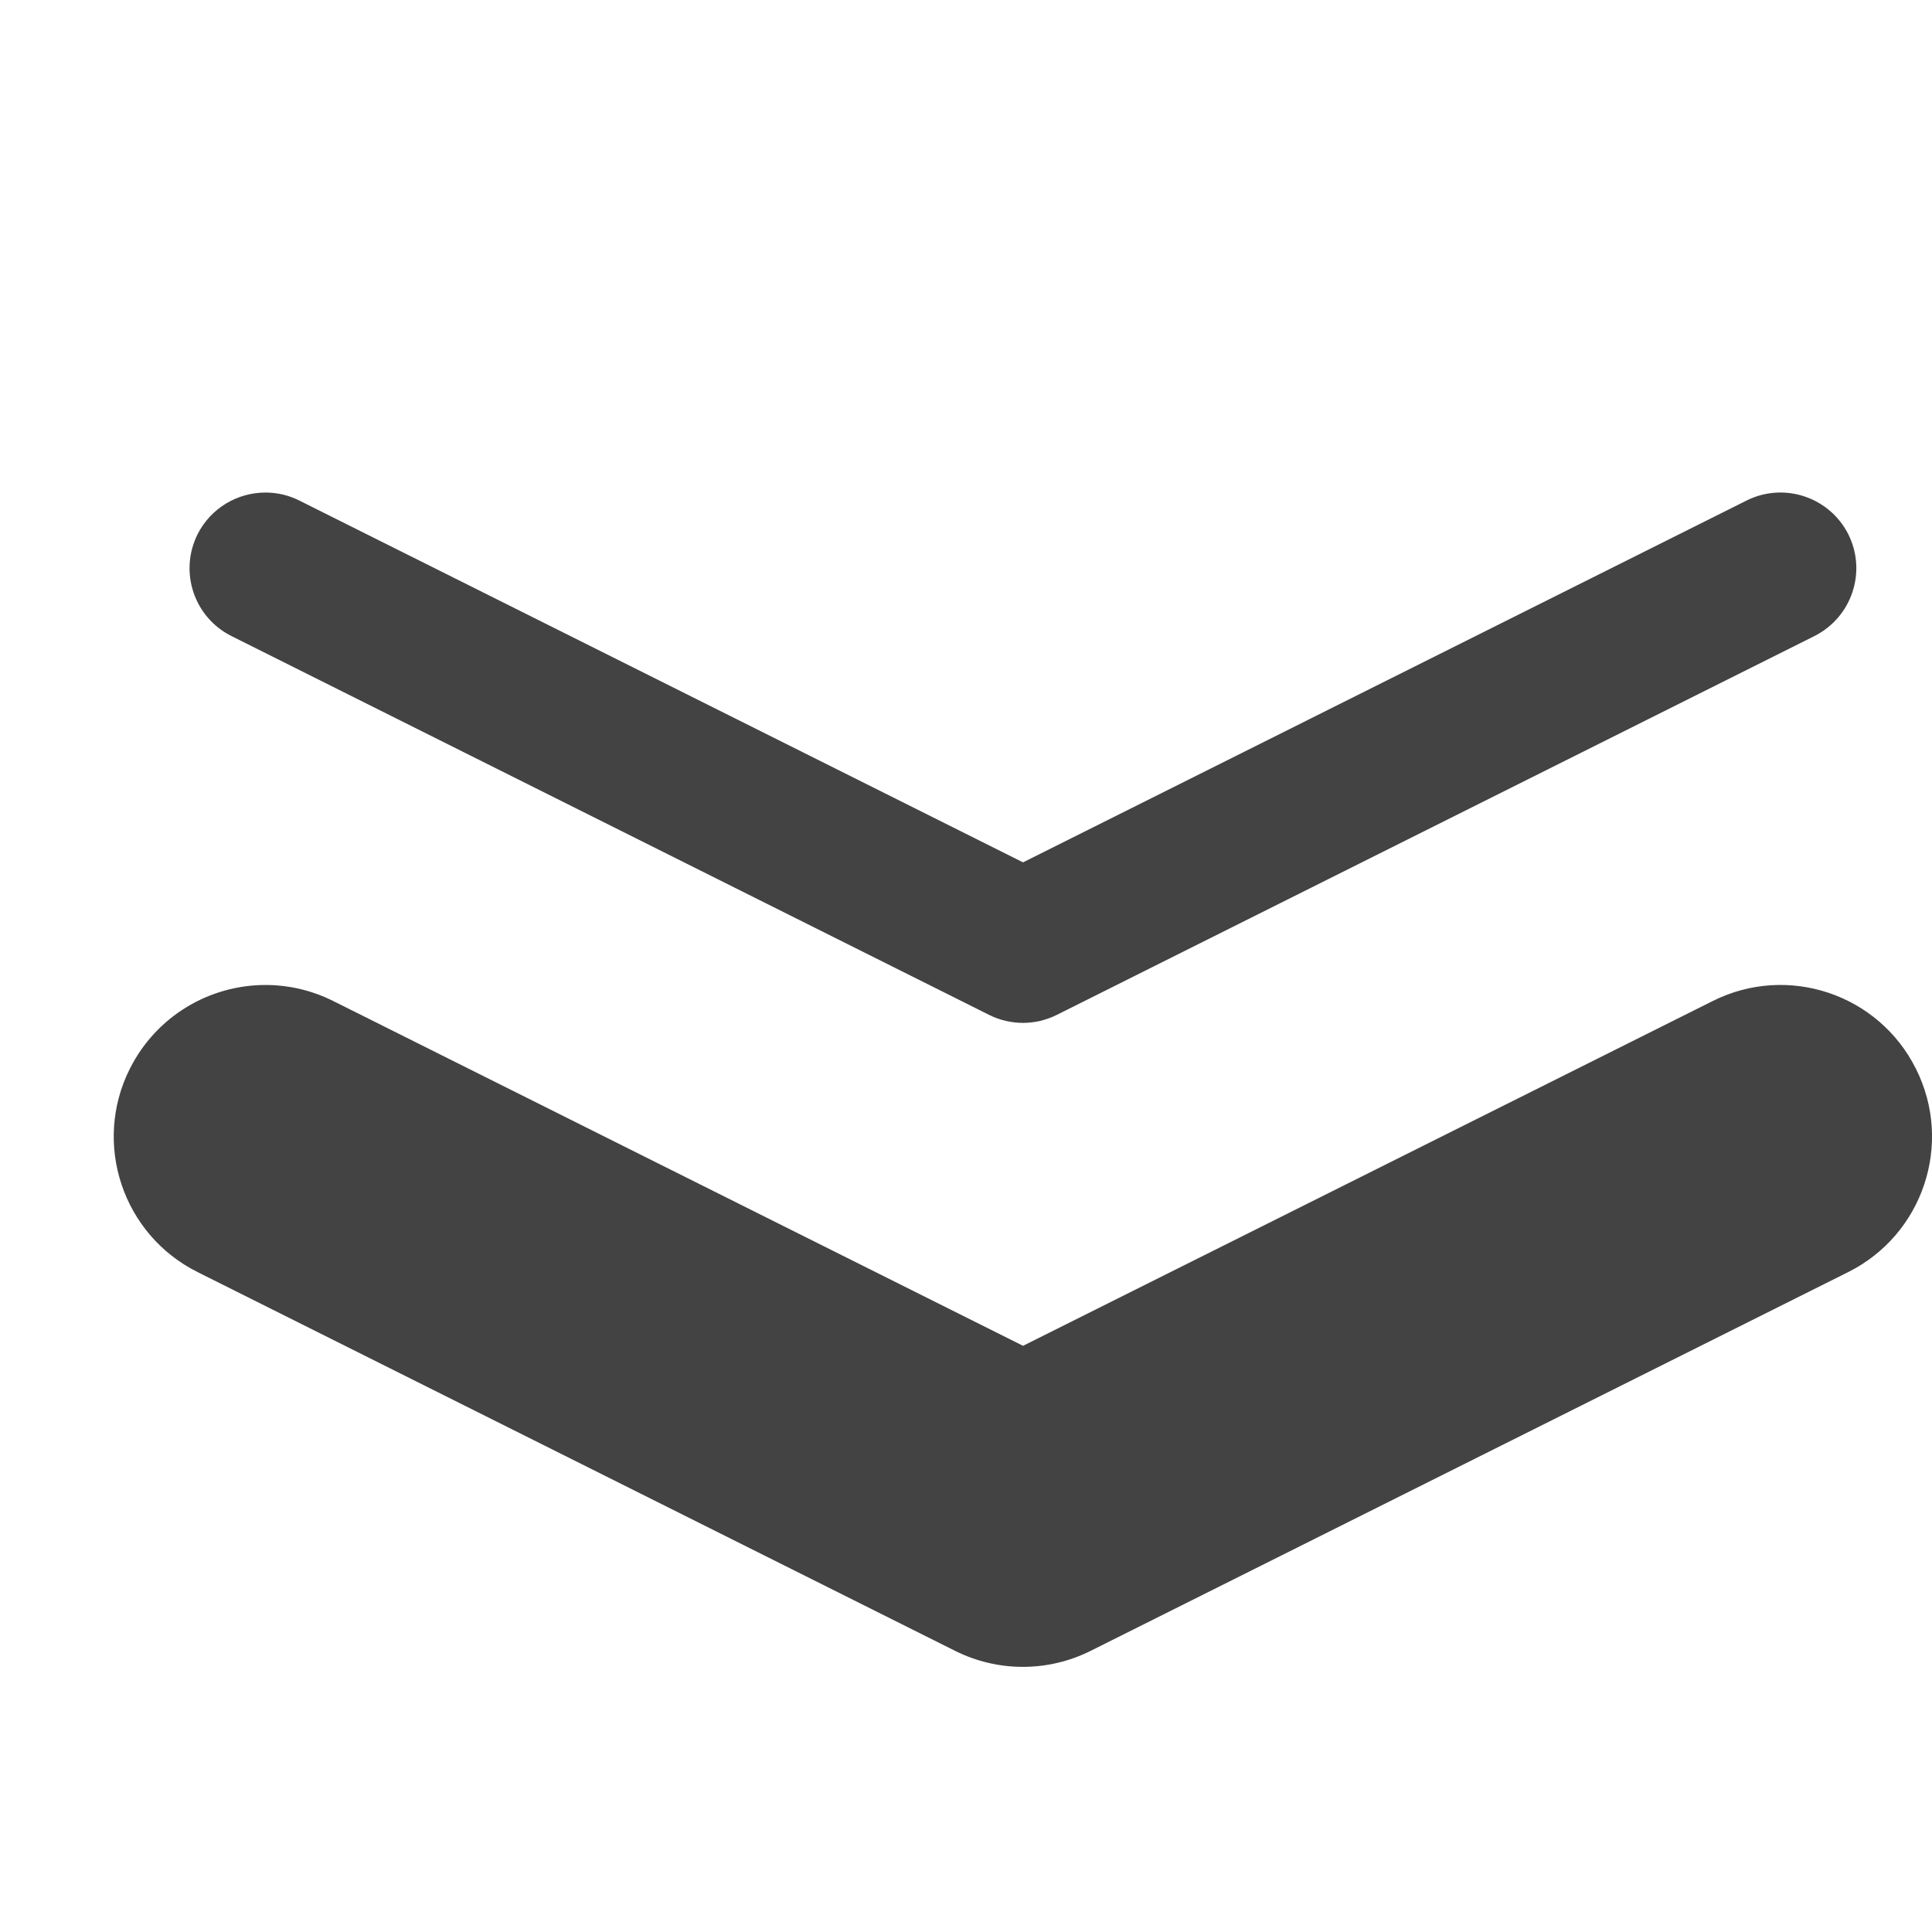
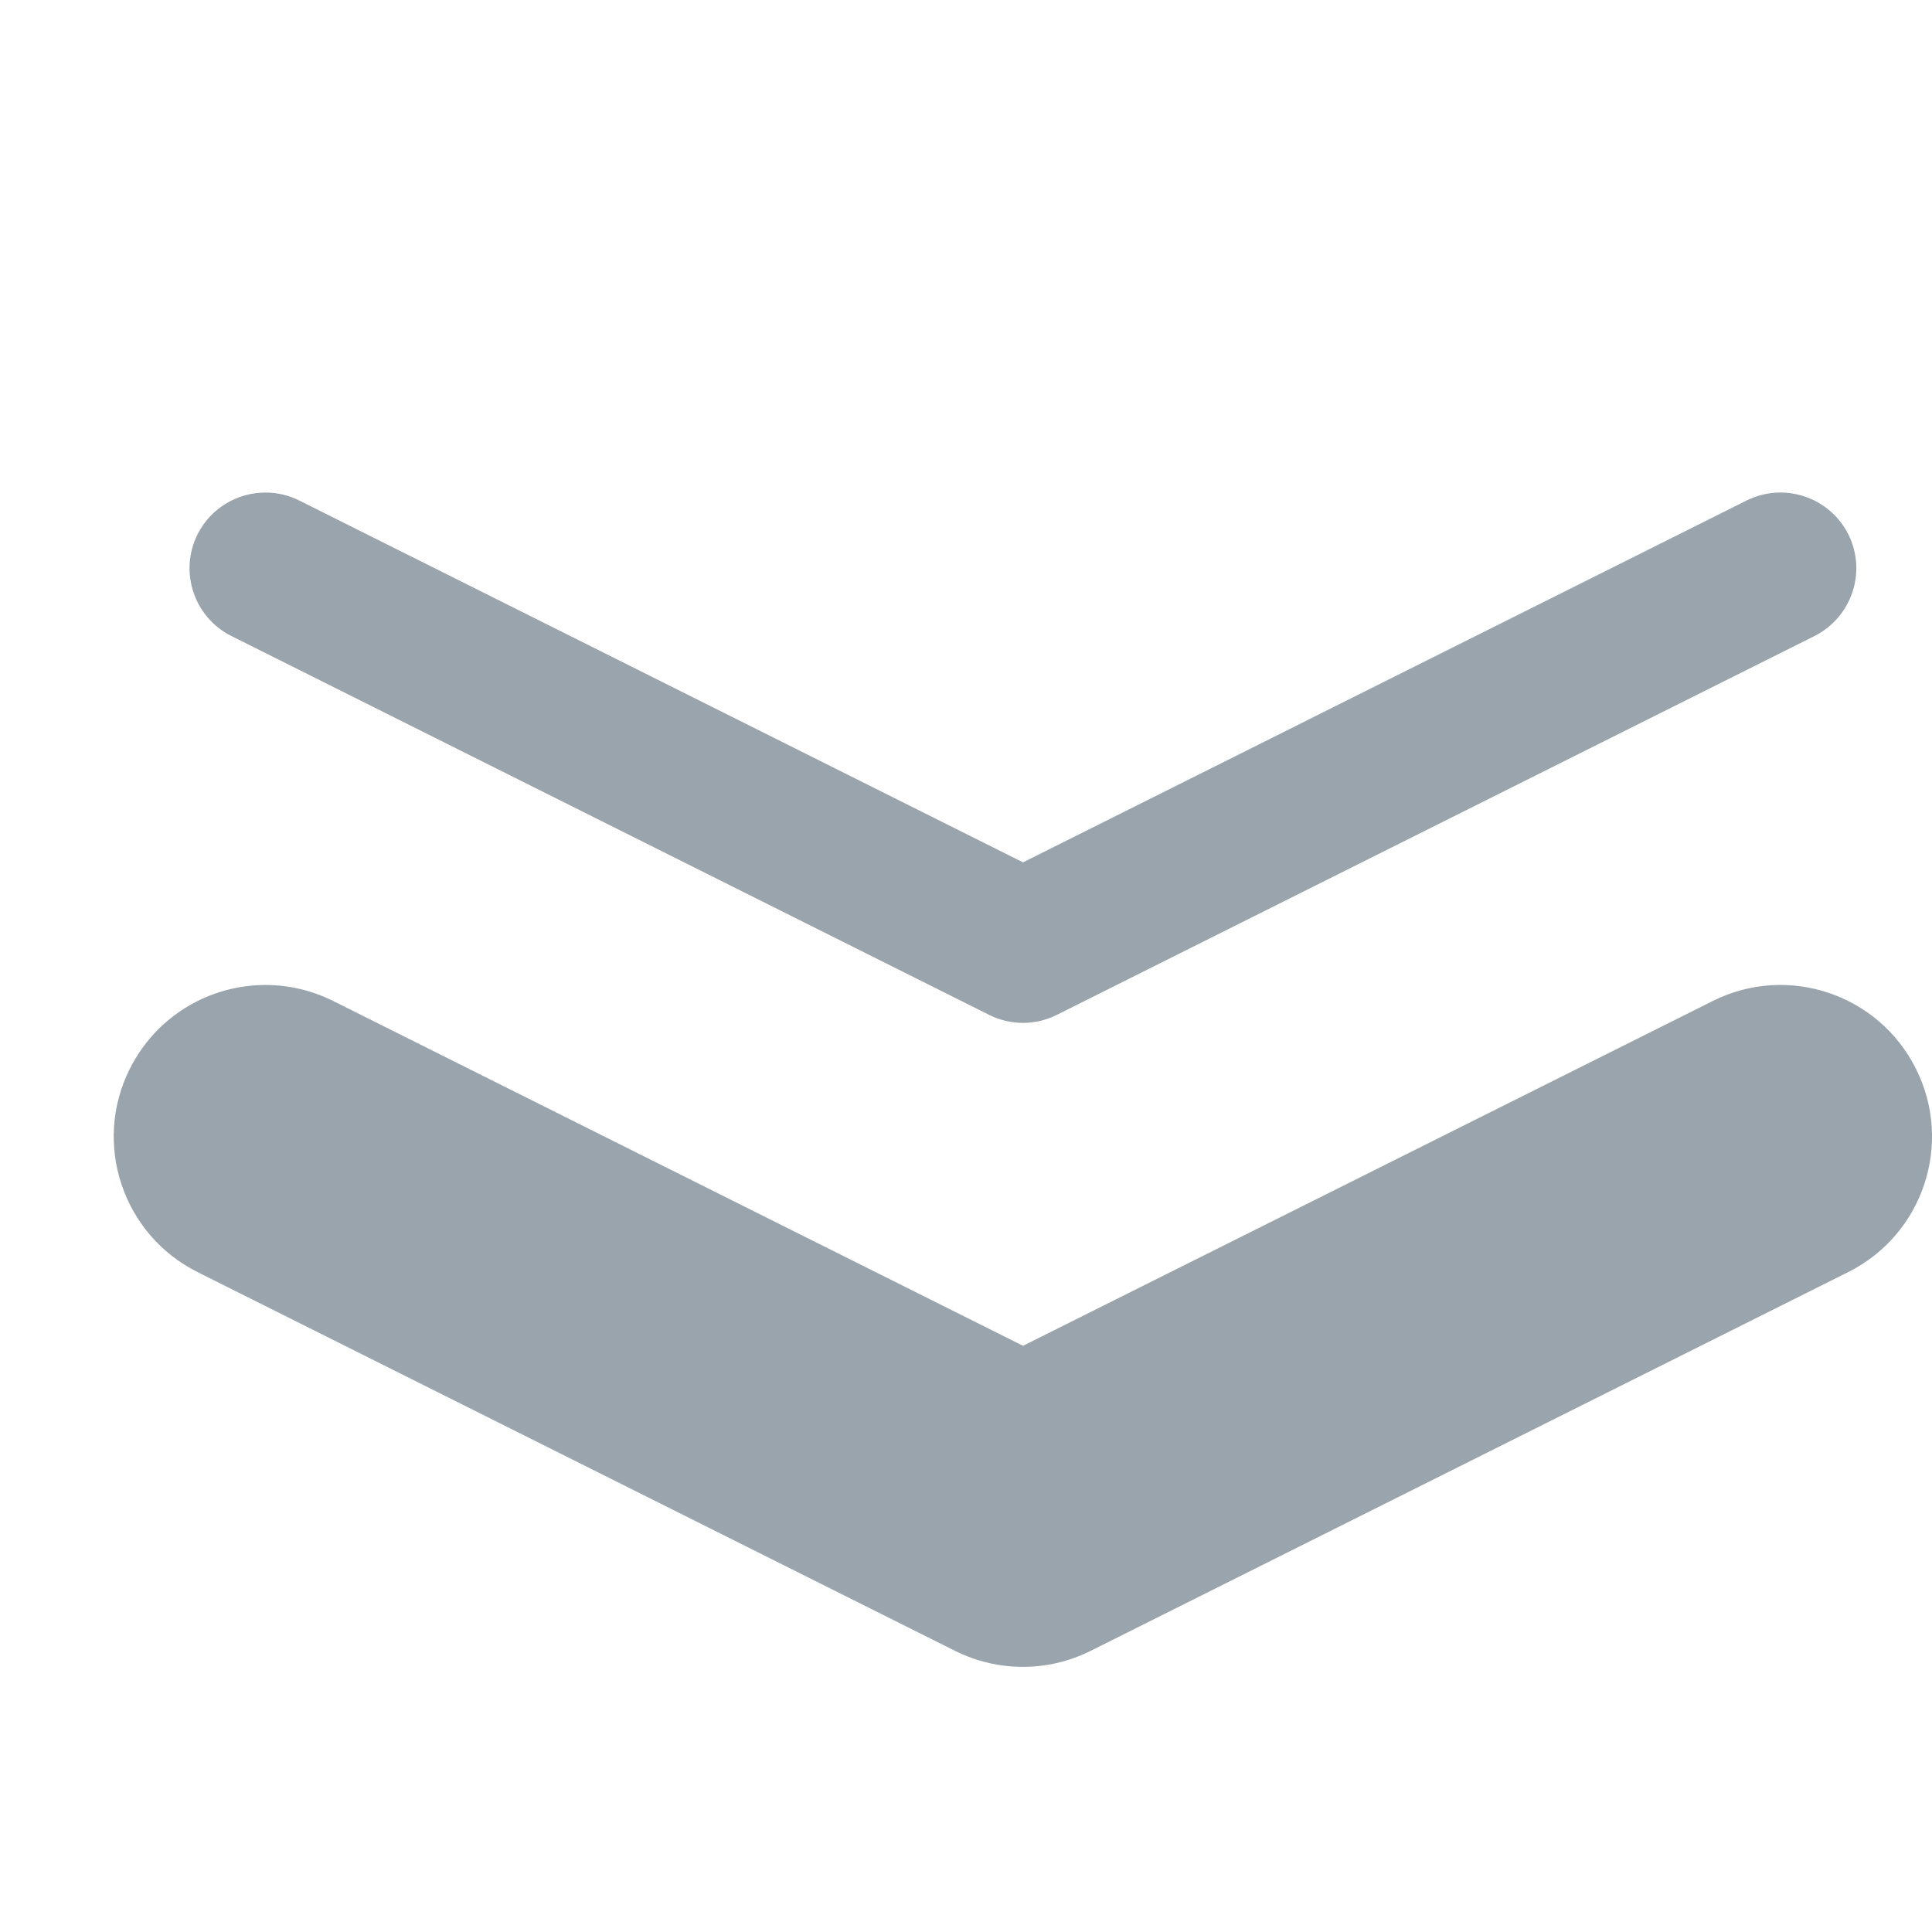
<svg xmlns="http://www.w3.org/2000/svg" viewBox="0 0 17 17" version="1.1" class="si-glyph si-glyph-arrow-thick-thin-down">
  <defs />
  <g stroke="none" stroke-width="1" fill="none" fill-rule="evenodd">
-     <g transform="translate(1, 4)" fill="#434343">
+     <g transform="translate(1, 4)" fill="#9aa4ad">
      <path d="M1.336,4.667 C1.535,4.667 1.74,4.712 1.932,4.808 L8.002,7.842 L14.071,4.808 C14.73,4.478 15.53,4.746 15.859,5.405 C16.189,6.063 15.921,6.864 15.263,7.193 L8.597,10.526 C8.222,10.714 7.779,10.714 7.404,10.526 L0.738,7.193 C0.08,6.864 -0.188,6.063 0.142,5.405 C0.377,4.937 0.847,4.667 1.336,4.667 L1.336,4.667 Z" class="si-glyph-fill" />
      <path d="M1.336,0.334 C1.436,0.334 1.537,0.356 1.633,0.404 L8.002,3.588 L14.369,0.404 C14.698,0.24 15.098,0.373 15.264,0.702 C15.428,1.031 15.295,1.431 14.965,1.597 L8.299,4.93 C8.111,5.024 7.891,5.024 7.703,4.93 L1.037,1.597 C0.707,1.432 0.574,1.032 0.738,0.702 C0.855,0.469 1.091,0.334 1.336,0.334 L1.336,0.334 Z" class="si-glyph-fill" />
    </g>
  </g>
</svg>
